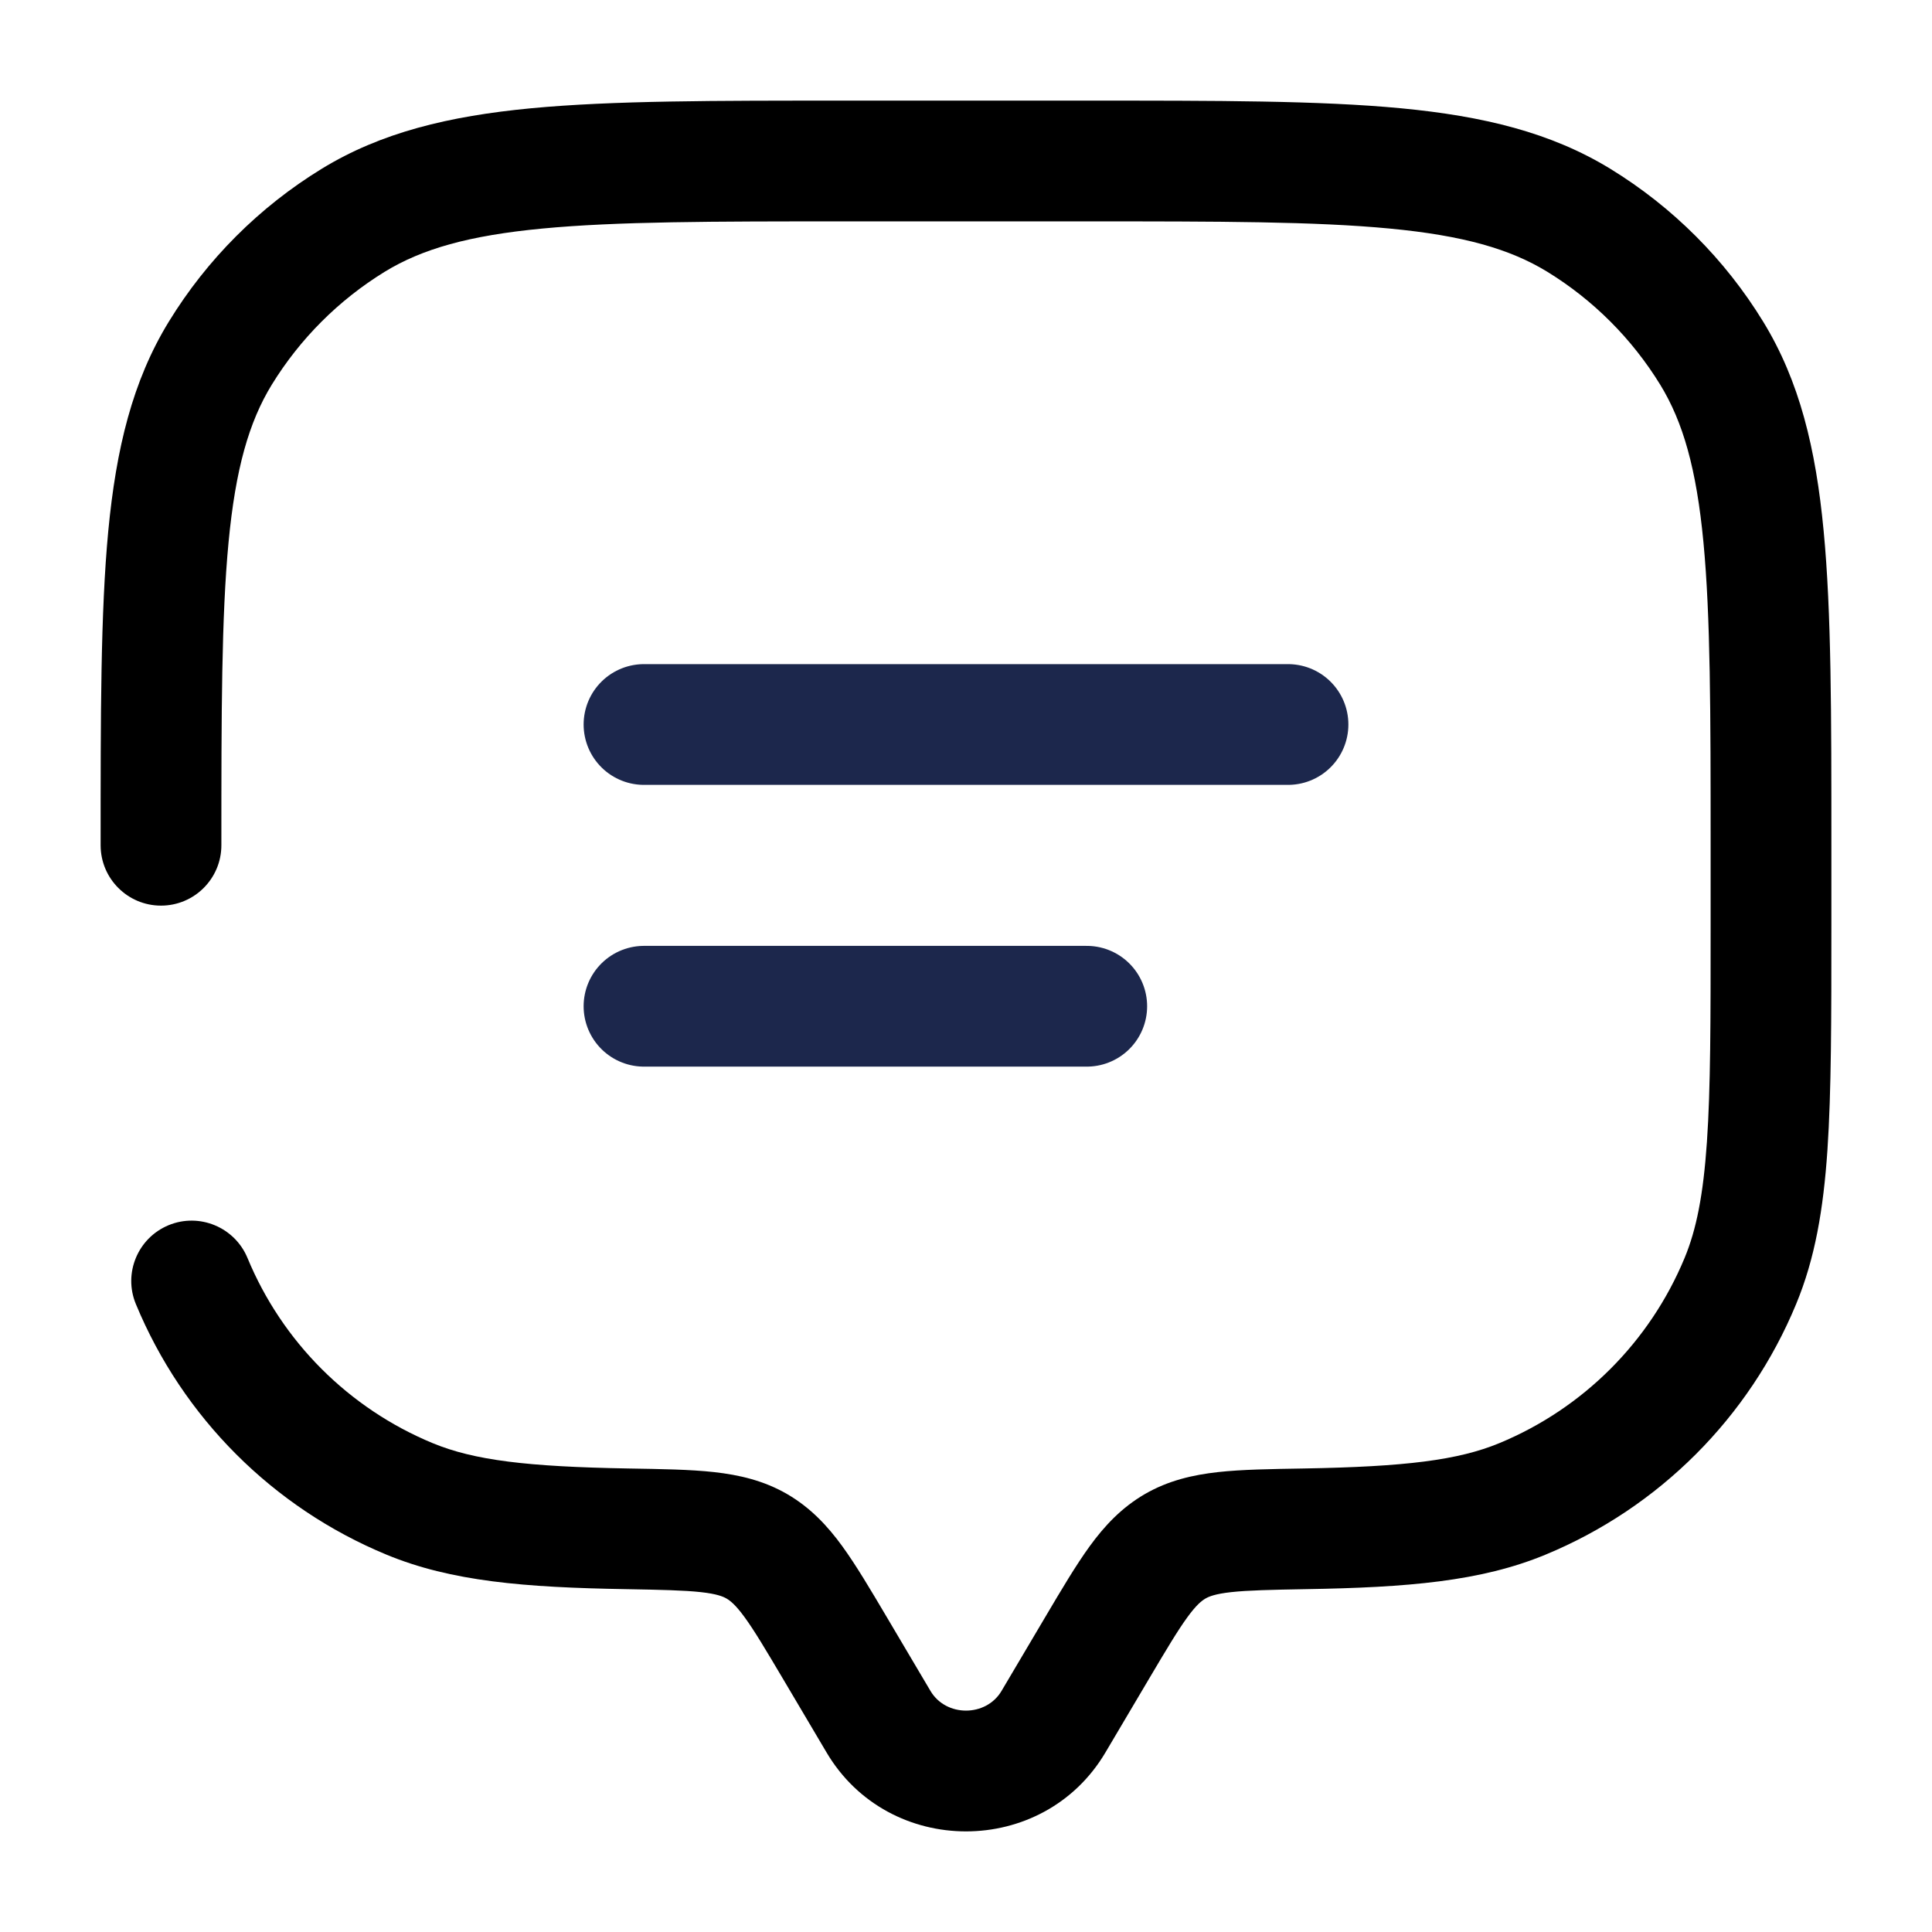
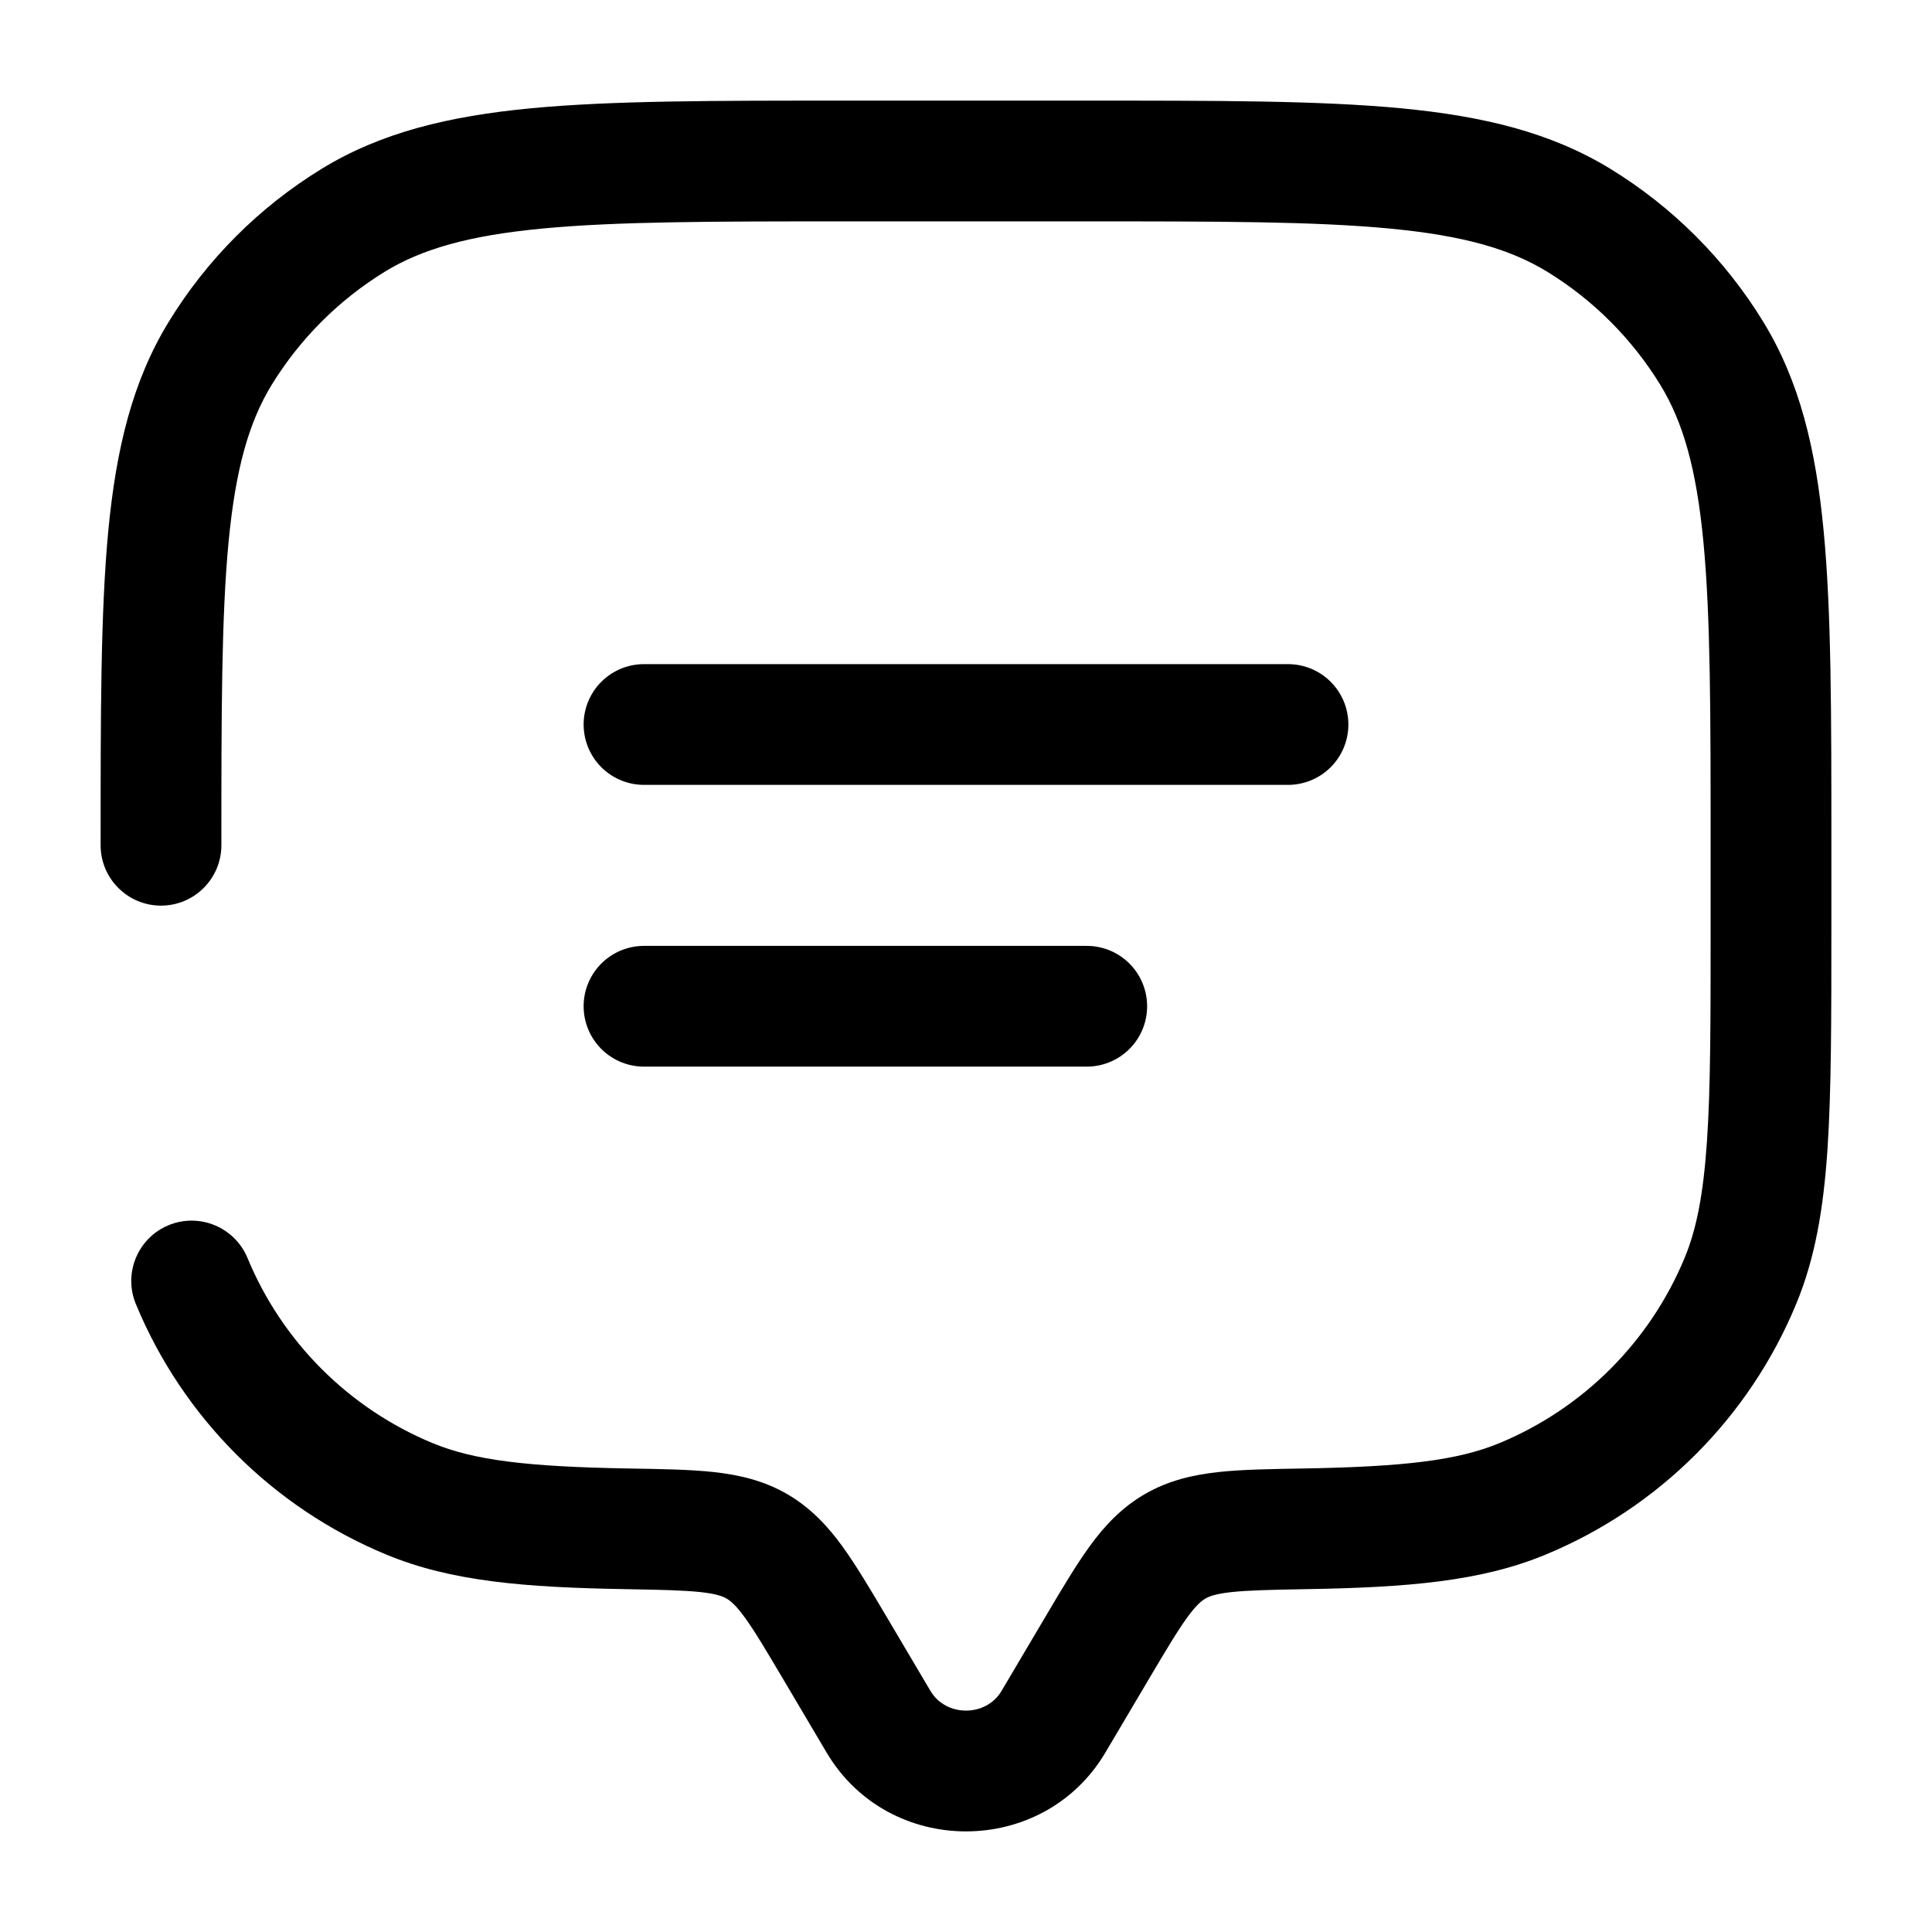
- <svg xmlns="http://www.w3.org/2000/svg" width="800px" height="800px" viewBox="0 0 24 24" fill="none">
-   <path d="M8 9H16" stroke="#1C274C" stroke-width="1.5" stroke-linecap="round" />
-   <path d="M8 12.5H13.5" stroke="#1C274C" stroke-width="1.5" stroke-linecap="round" />
+ <svg xmlns="http://www.w3.org/2000/svg" width="25" height="25" viewBox="0 0 24 24" fill="none">
+   <path d="M8 9H16" stroke="#000000" stroke-width="1.5" stroke-linecap="round" />
+   <path d="M8 12.5H13.5" stroke="#000000" stroke-width="1.5" stroke-linecap="round" />
  <path d="M13.087 21.388L13.732 21.77L13.087 21.388ZM13.629 20.472L12.983 20.09L13.629 20.472ZM10.371 20.472L9.726 20.854H9.726L10.371 20.472ZM10.913 21.388L11.559 21.006L10.913 21.388ZM1.25 10.5C1.25 10.914 1.586 11.25 2 11.25C2.414 11.25 2.75 10.914 2.75 10.5H1.25ZM3.074 15.626C2.915 15.244 2.476 15.062 2.094 15.22C1.711 15.379 1.529 15.818 1.688 16.2L3.074 15.626ZM7.79 18.991L7.777 19.741L7.79 18.991ZM5.087 18.619L4.8 19.312H4.8L5.087 18.619ZM21.619 15.913L22.312 16.2V16.2L21.619 15.913ZM16.21 18.991L16.198 18.242L16.21 18.991ZM18.913 18.619L19.2 19.312H19.2L18.913 18.619ZM19.613 2.737L19.221 3.376L19.613 2.737ZM21.263 4.388L21.903 3.996V3.996L21.263 4.388ZM4.388 2.737L3.996 2.097V2.097L4.388 2.737ZM2.737 4.388L2.097 3.996H2.097L2.737 4.388ZM9.403 19.21L9.78 18.561L9.78 18.561L9.403 19.21ZM13.732 21.77L14.274 20.854L12.983 20.09L12.441 21.006L13.732 21.77ZM9.726 20.854L10.268 21.77L11.559 21.006L11.017 20.09L9.726 20.854ZM12.441 21.006C12.248 21.331 11.752 21.331 11.559 21.006L10.268 21.77C11.041 23.077 12.959 23.077 13.732 21.77L12.441 21.006ZM10.5 2.75H13.5V1.25H10.5V2.75ZM21.25 10.5V11.5H22.75V10.5H21.25ZM7.803 18.242C6.547 18.22 5.889 18.14 5.374 17.927L4.8 19.312C5.605 19.646 6.521 19.72 7.777 19.741L7.803 18.242ZM1.688 16.2C2.271 17.609 3.391 18.729 4.8 19.312L5.374 17.927C4.332 17.495 3.505 16.668 3.074 15.626L1.688 16.2ZM21.25 11.5C21.25 12.675 21.25 13.519 21.204 14.185C21.159 14.844 21.073 15.274 20.927 15.626L22.312 16.2C22.547 15.634 22.651 15.022 22.701 14.287C22.75 13.558 22.75 12.655 22.75 11.5H21.25ZM16.223 19.741C17.479 19.72 18.395 19.646 19.2 19.312L18.626 17.927C18.111 18.14 17.453 18.22 16.198 18.242L16.223 19.741ZM20.927 15.626C20.495 16.668 19.668 17.495 18.626 17.927L19.2 19.312C20.609 18.729 21.729 17.609 22.312 16.2L20.927 15.626ZM13.5 2.75C15.151 2.75 16.337 2.751 17.262 2.839C18.176 2.926 18.757 3.092 19.221 3.376L20.004 2.097C19.265 1.645 18.427 1.443 17.404 1.345C16.392 1.249 15.122 1.25 13.5 1.25V2.75ZM22.75 10.5C22.75 8.878 22.751 7.609 22.654 6.596C22.557 5.573 22.355 4.734 21.903 3.996L20.624 4.779C20.908 5.243 21.074 5.824 21.161 6.738C21.249 7.663 21.25 8.849 21.25 10.5H22.75ZM19.221 3.376C19.793 3.727 20.273 4.208 20.624 4.779L21.903 3.996C21.429 3.222 20.778 2.571 20.004 2.097L19.221 3.376ZM10.5 1.25C8.878 1.25 7.609 1.249 6.596 1.345C5.573 1.443 4.734 1.645 3.996 2.097L4.779 3.376C5.243 3.092 5.824 2.926 6.738 2.839C7.663 2.751 8.849 2.75 10.5 2.75V1.25ZM2.75 10.5C2.75 8.849 2.751 7.663 2.839 6.738C2.926 5.824 3.092 5.243 3.376 4.779L2.097 3.996C1.645 4.734 1.443 5.573 1.345 6.596C1.249 7.609 1.25 8.878 1.25 10.5H2.75ZM3.996 2.097C3.222 2.571 2.571 3.222 2.097 3.996L3.376 4.779C3.727 4.208 4.208 3.727 4.779 3.376L3.996 2.097ZM11.017 20.09C10.814 19.747 10.635 19.444 10.462 19.206C10.28 18.956 10.07 18.73 9.78 18.561L9.026 19.858C9.073 19.886 9.138 19.936 9.25 20.09C9.371 20.256 9.508 20.486 9.726 20.854L11.017 20.09ZM7.777 19.741C8.216 19.749 8.494 19.755 8.706 19.778C8.904 19.8 8.981 19.832 9.026 19.858L9.78 18.561C9.487 18.391 9.182 18.322 8.871 18.287C8.573 18.254 8.214 18.249 7.803 18.242L7.777 19.741ZM14.274 20.854C14.492 20.486 14.629 20.256 14.75 20.09C14.862 19.936 14.927 19.886 14.974 19.858L14.22 18.561C13.93 18.73 13.72 18.956 13.538 19.206C13.365 19.444 13.186 19.747 12.983 20.09L14.274 20.854ZM16.198 18.242C15.786 18.249 15.427 18.254 15.129 18.287C14.818 18.322 14.513 18.391 14.22 18.561L14.974 19.858C15.019 19.832 15.096 19.8 15.294 19.778C15.506 19.755 15.784 19.749 16.223 19.741L16.198 18.242Z" fill="#000000" />
</svg>
